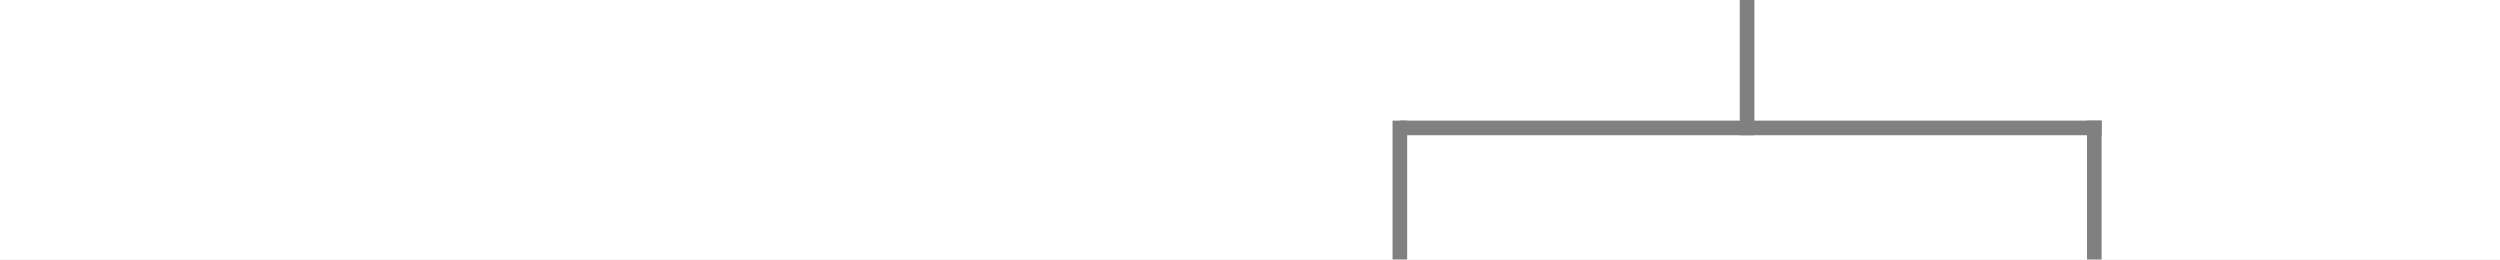
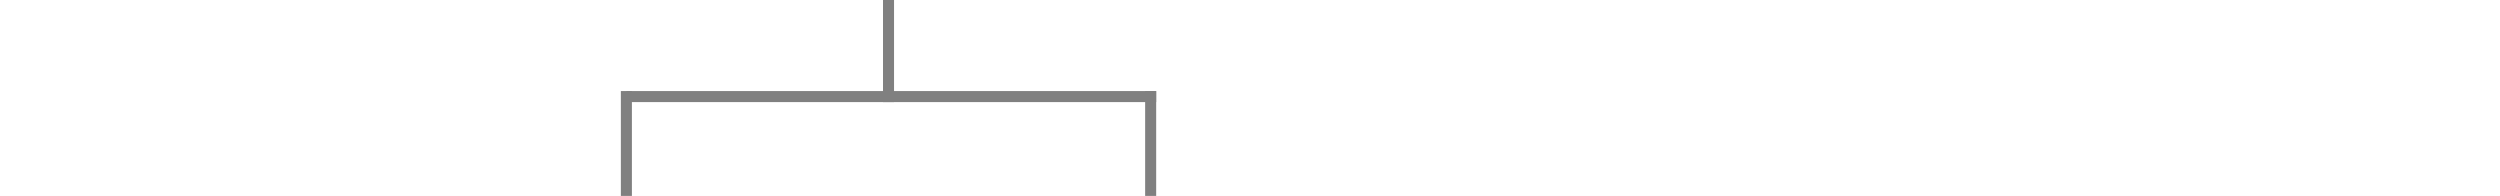
- <svg xmlns="http://www.w3.org/2000/svg" id="Capa_1" data-name="Capa 1" viewBox="0 0 684 71">
-   <rect width="684" height="71" style="fill:#fff" />
-   <line x1="478" x2="478" y2="37" style="fill:#666;stroke:gray;stroke-miterlimit:10;stroke-width:4px" />
-   <line x1="383" y1="35" x2="575" y2="35" style="fill:#666;stroke:gray;stroke-miterlimit:10;stroke-width:4px" />
-   <line x1="383" y1="33" x2="383" y2="71" style="fill:#666;stroke:gray;stroke-miterlimit:10;stroke-width:4px" />
-   <line x1="573" y1="33" x2="573" y2="71" style="fill:#666;stroke:gray;stroke-miterlimit:10;stroke-width:4px" />
+ <svg xmlns="http://www.w3.org/2000/svg" id="Capa_1" data-name="Capa 1" viewBox="0 0 906 71">
+   <rect width="906" height="71" style="fill:#fff" />
+   <line x1="322" x2="322" y2="37" style="fill:#666;stroke:gray;stroke-miterlimit:10;stroke-width:4px" />
+   <line x1="227" y1="35" x2="419" y2="35" style="fill:#666;stroke:gray;stroke-miterlimit:10;stroke-width:4px" />
+   <line x1="227" y1="33" x2="227" y2="71" style="fill:#666;stroke:gray;stroke-miterlimit:10;stroke-width:4px" />
+   <line x1="417" y1="33" x2="417" y2="71" style="fill:#666;stroke:gray;stroke-miterlimit:10;stroke-width:4px" />
</svg>
